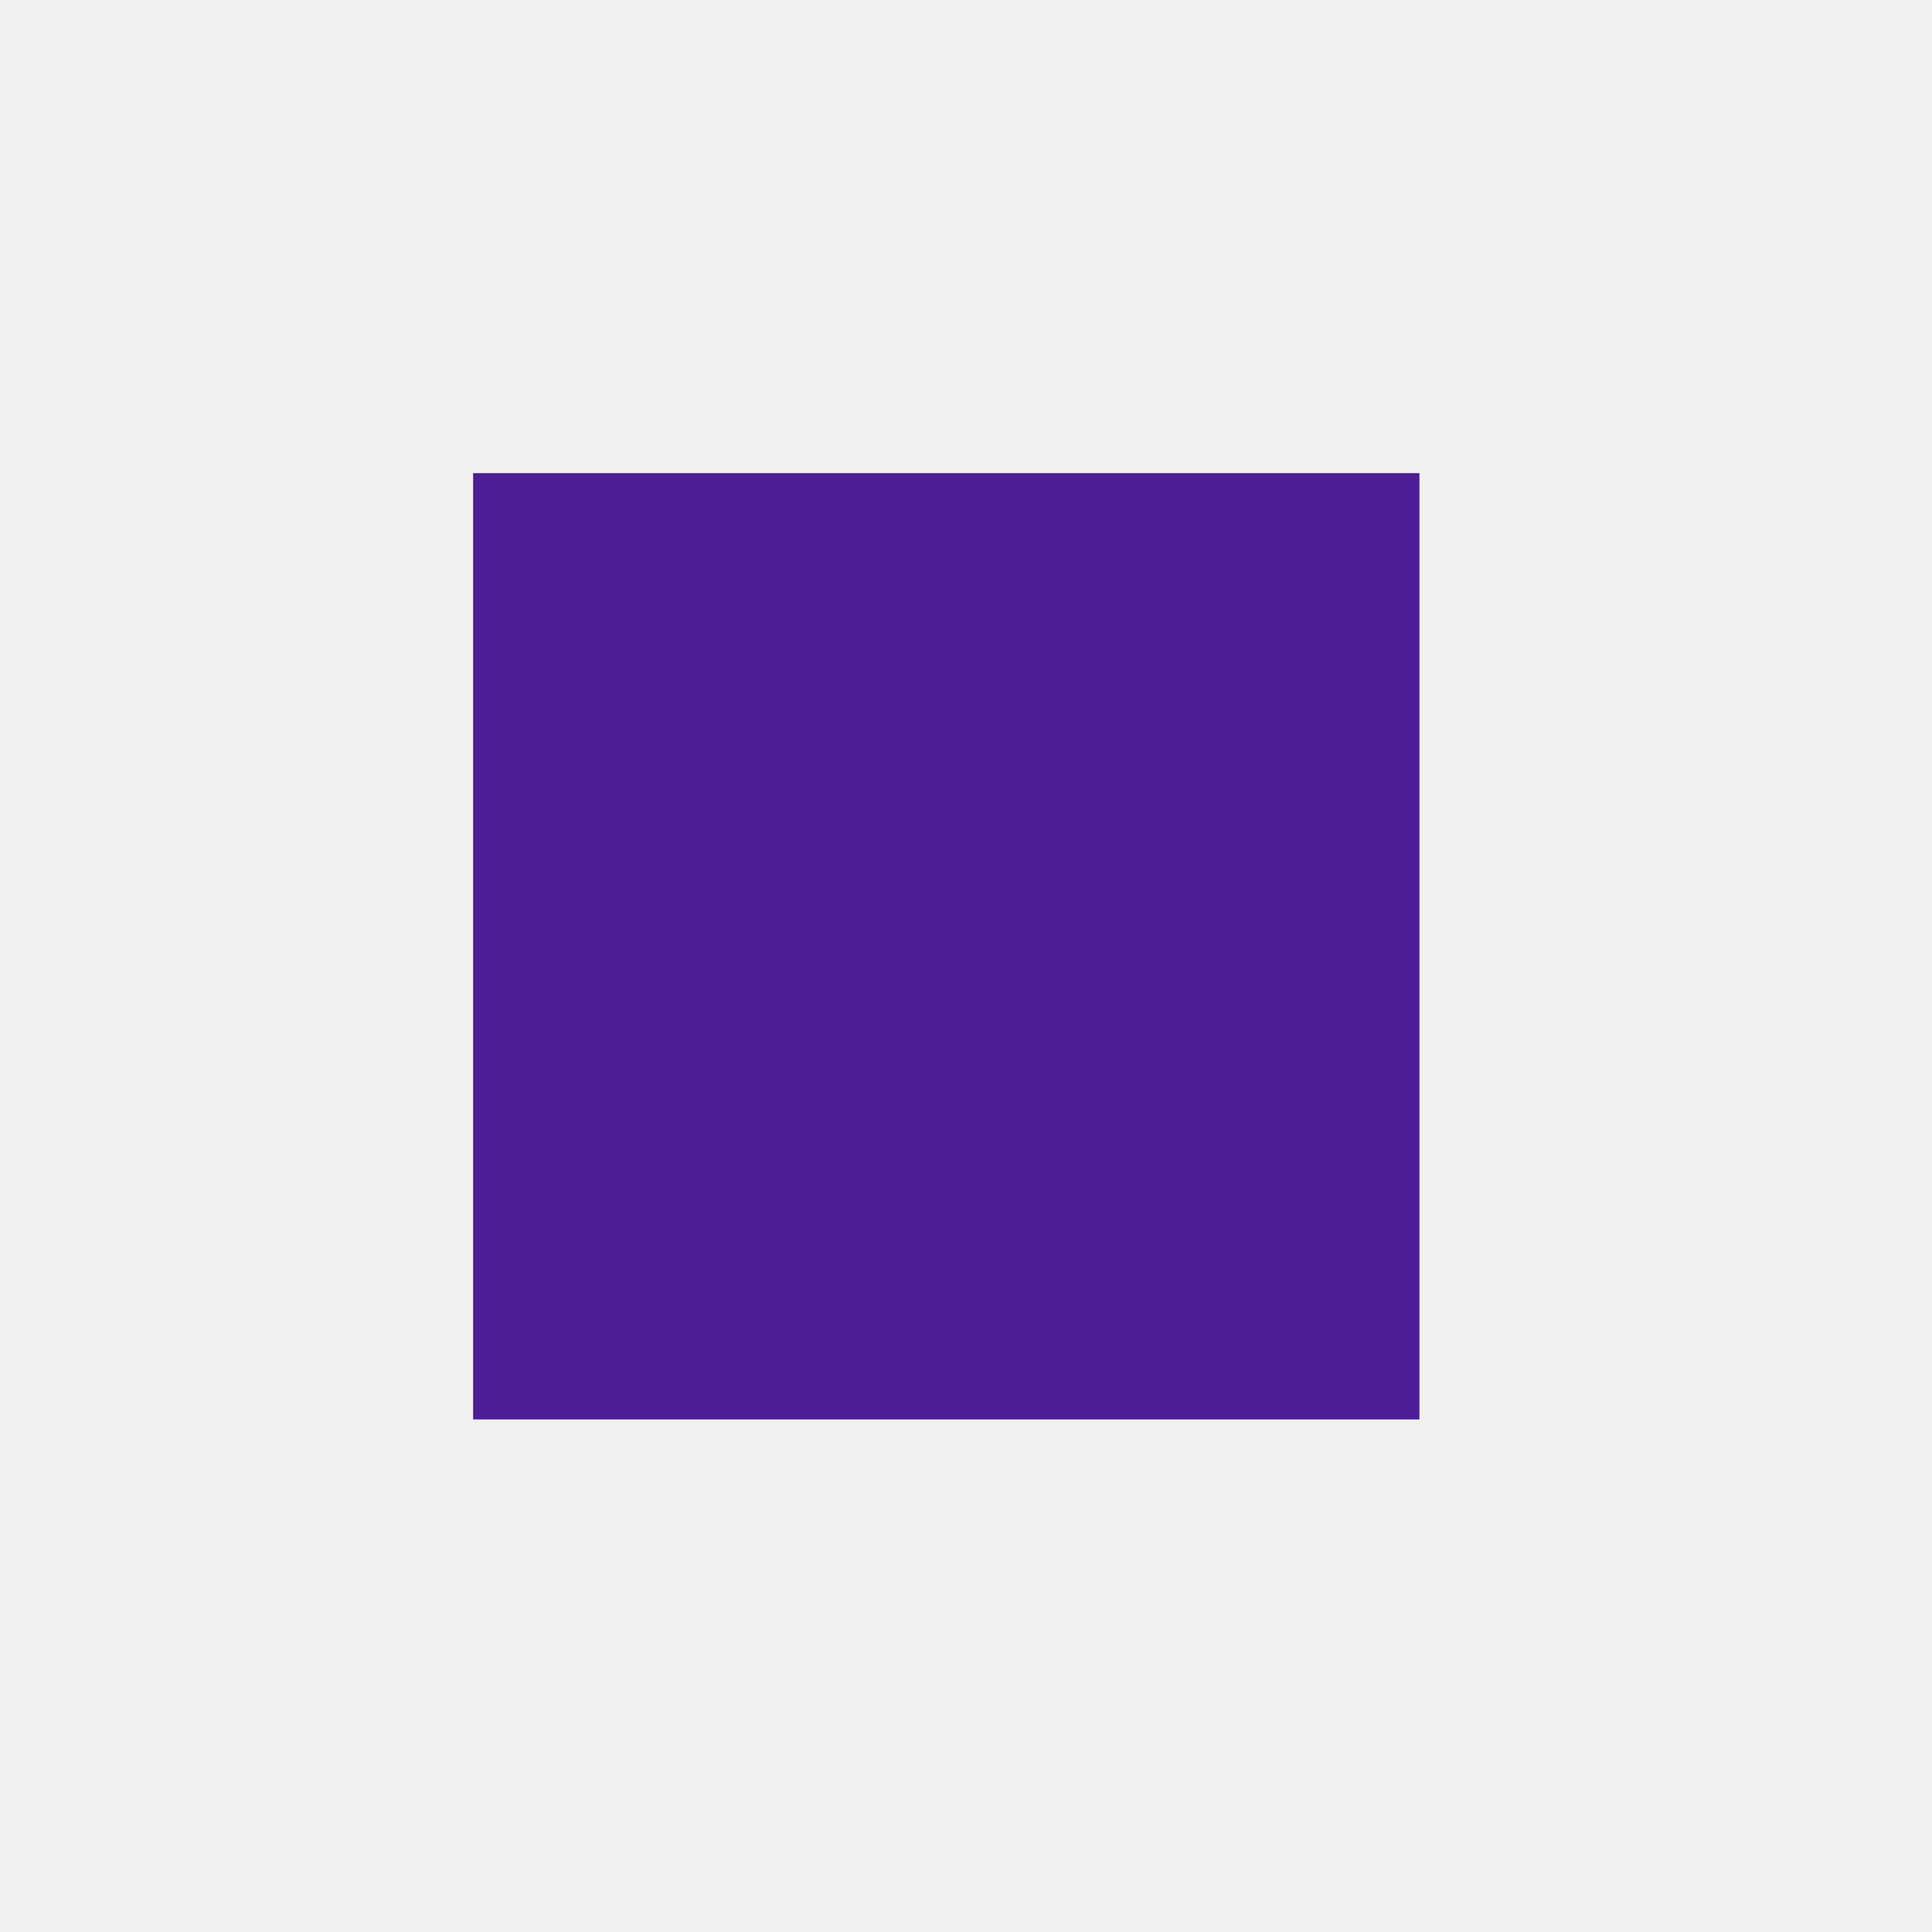
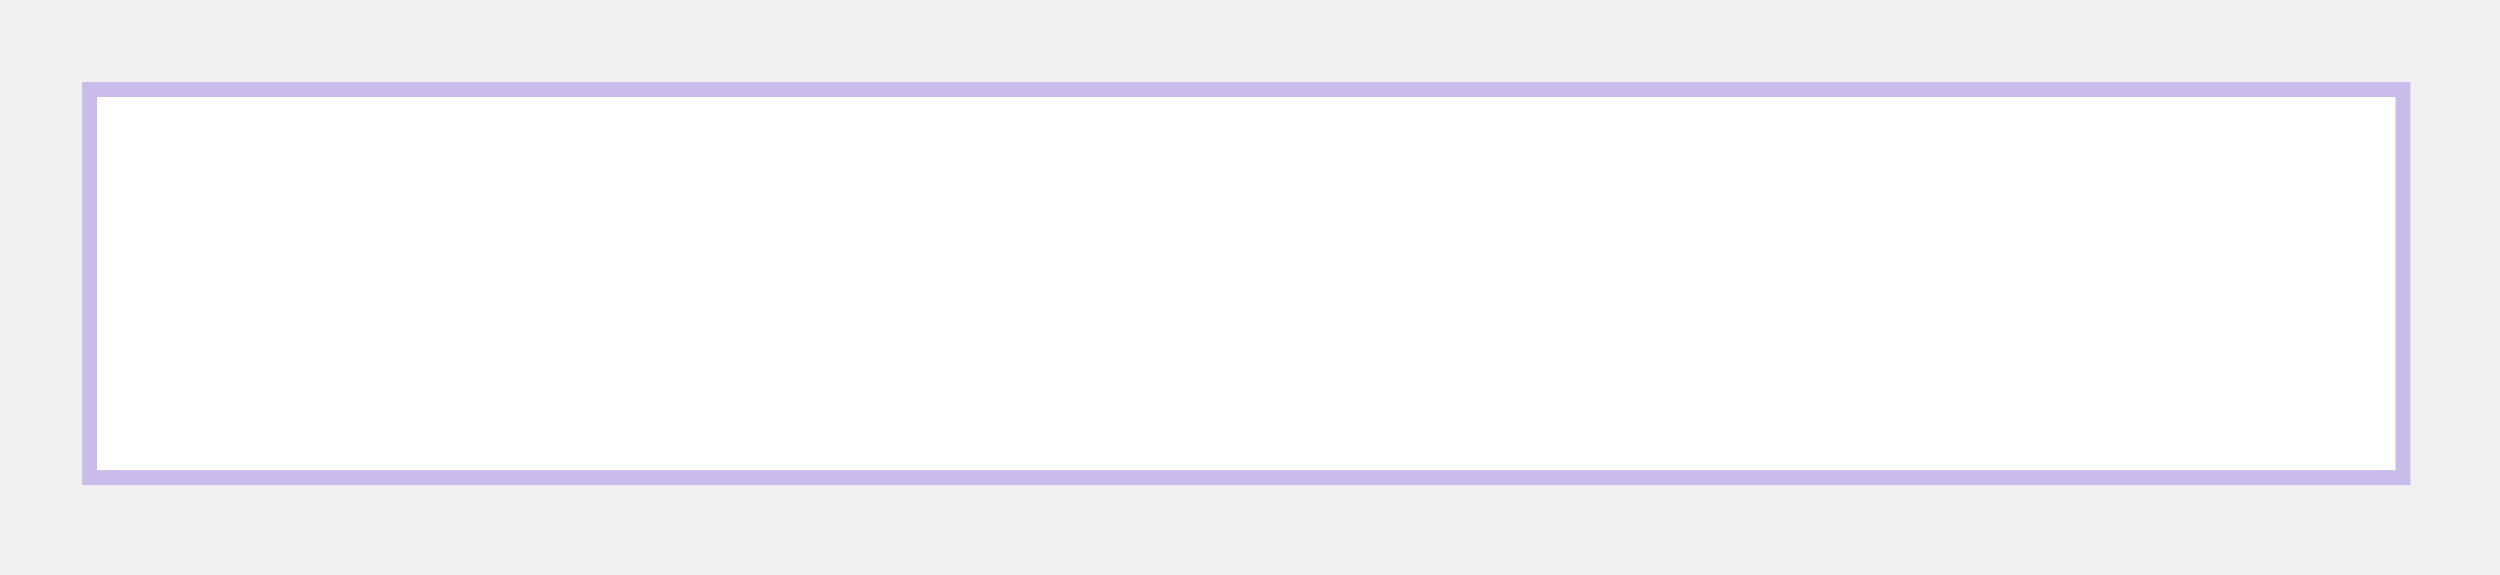
- <svg xmlns="http://www.w3.org/2000/svg" width="49" height="49" viewBox="92 880 49 49">
+ <svg xmlns="http://www.w3.org/2000/svg" width="335" height="77" viewBox="1136 476 335 77">
  <defs>
    <marker id="h190834" viewBox="0 0 10 10" refX="8" refY="5" markerWidth="16" markerHeight="16" markerUnits="userSpaceOnUse" orient="auto-start-reverse">
      <path d="M0,0 L10,5 L0,10 z" fill="#190834" />
    </marker>
    <marker id="h4C1D95" viewBox="0 0 10 10" refX="8" refY="5" markerWidth="16" markerHeight="16" markerUnits="userSpaceOnUse" orient="auto-start-reverse">
      <path d="M0,0 L10,5 L0,10 z" fill="#4C1D95" />
    </marker>
    <marker id="h8A7BA8" viewBox="0 0 10 10" refX="8" refY="5" markerWidth="16" markerHeight="16" markerUnits="userSpaceOnUse" orient="auto-start-reverse">
      <path d="M0,0 L10,5 L0,10 z" fill="#8A7BA8" />
    </marker>
    <marker id="hC9BCEB" viewBox="0 0 10 10" refX="8" refY="5" markerWidth="16" markerHeight="16" markerUnits="userSpaceOnUse" orient="auto-start-reverse">
      <path d="M0,0 L10,5 L0,10 z" fill="#C9BCEB" />
    </marker>
  </defs>
-   <rect x="104" y="892" width="24" height="24" fill="#4C1D95" />
+   <rect x="1148" y="488" width="310" height="52" fill="#FFFFFF" stroke="#C9BCEB" stroke-width="2" />
</svg>
